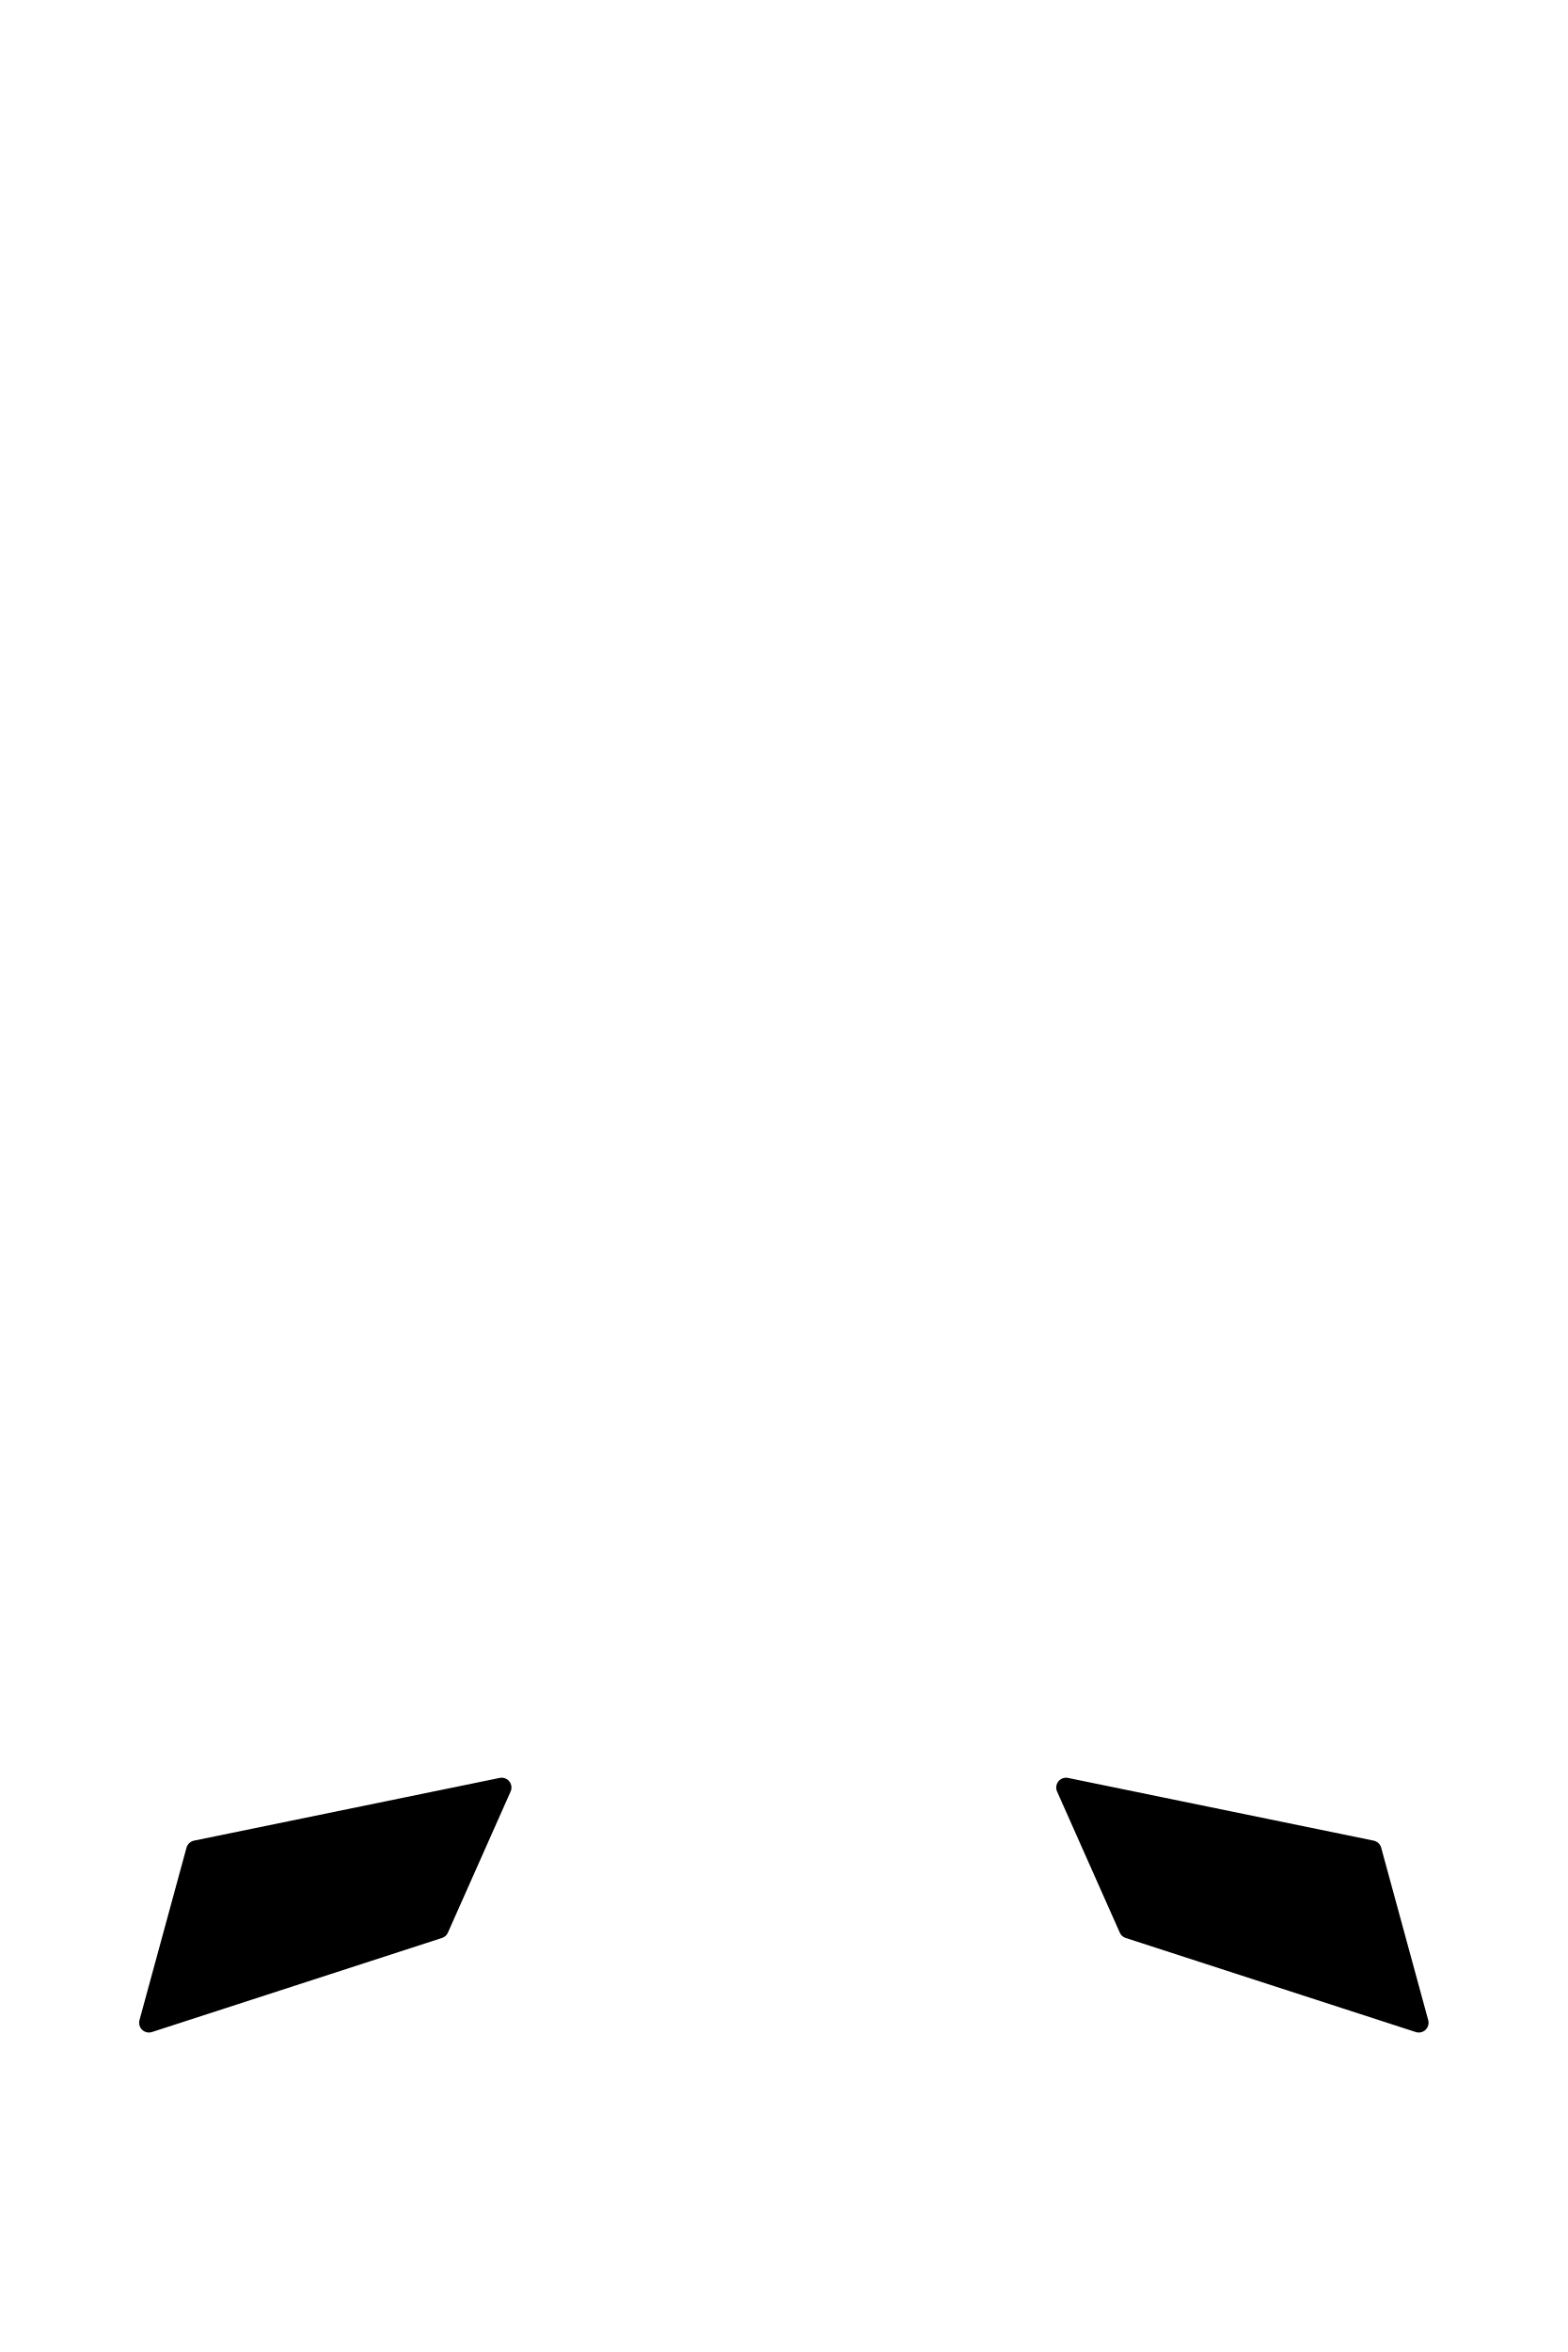
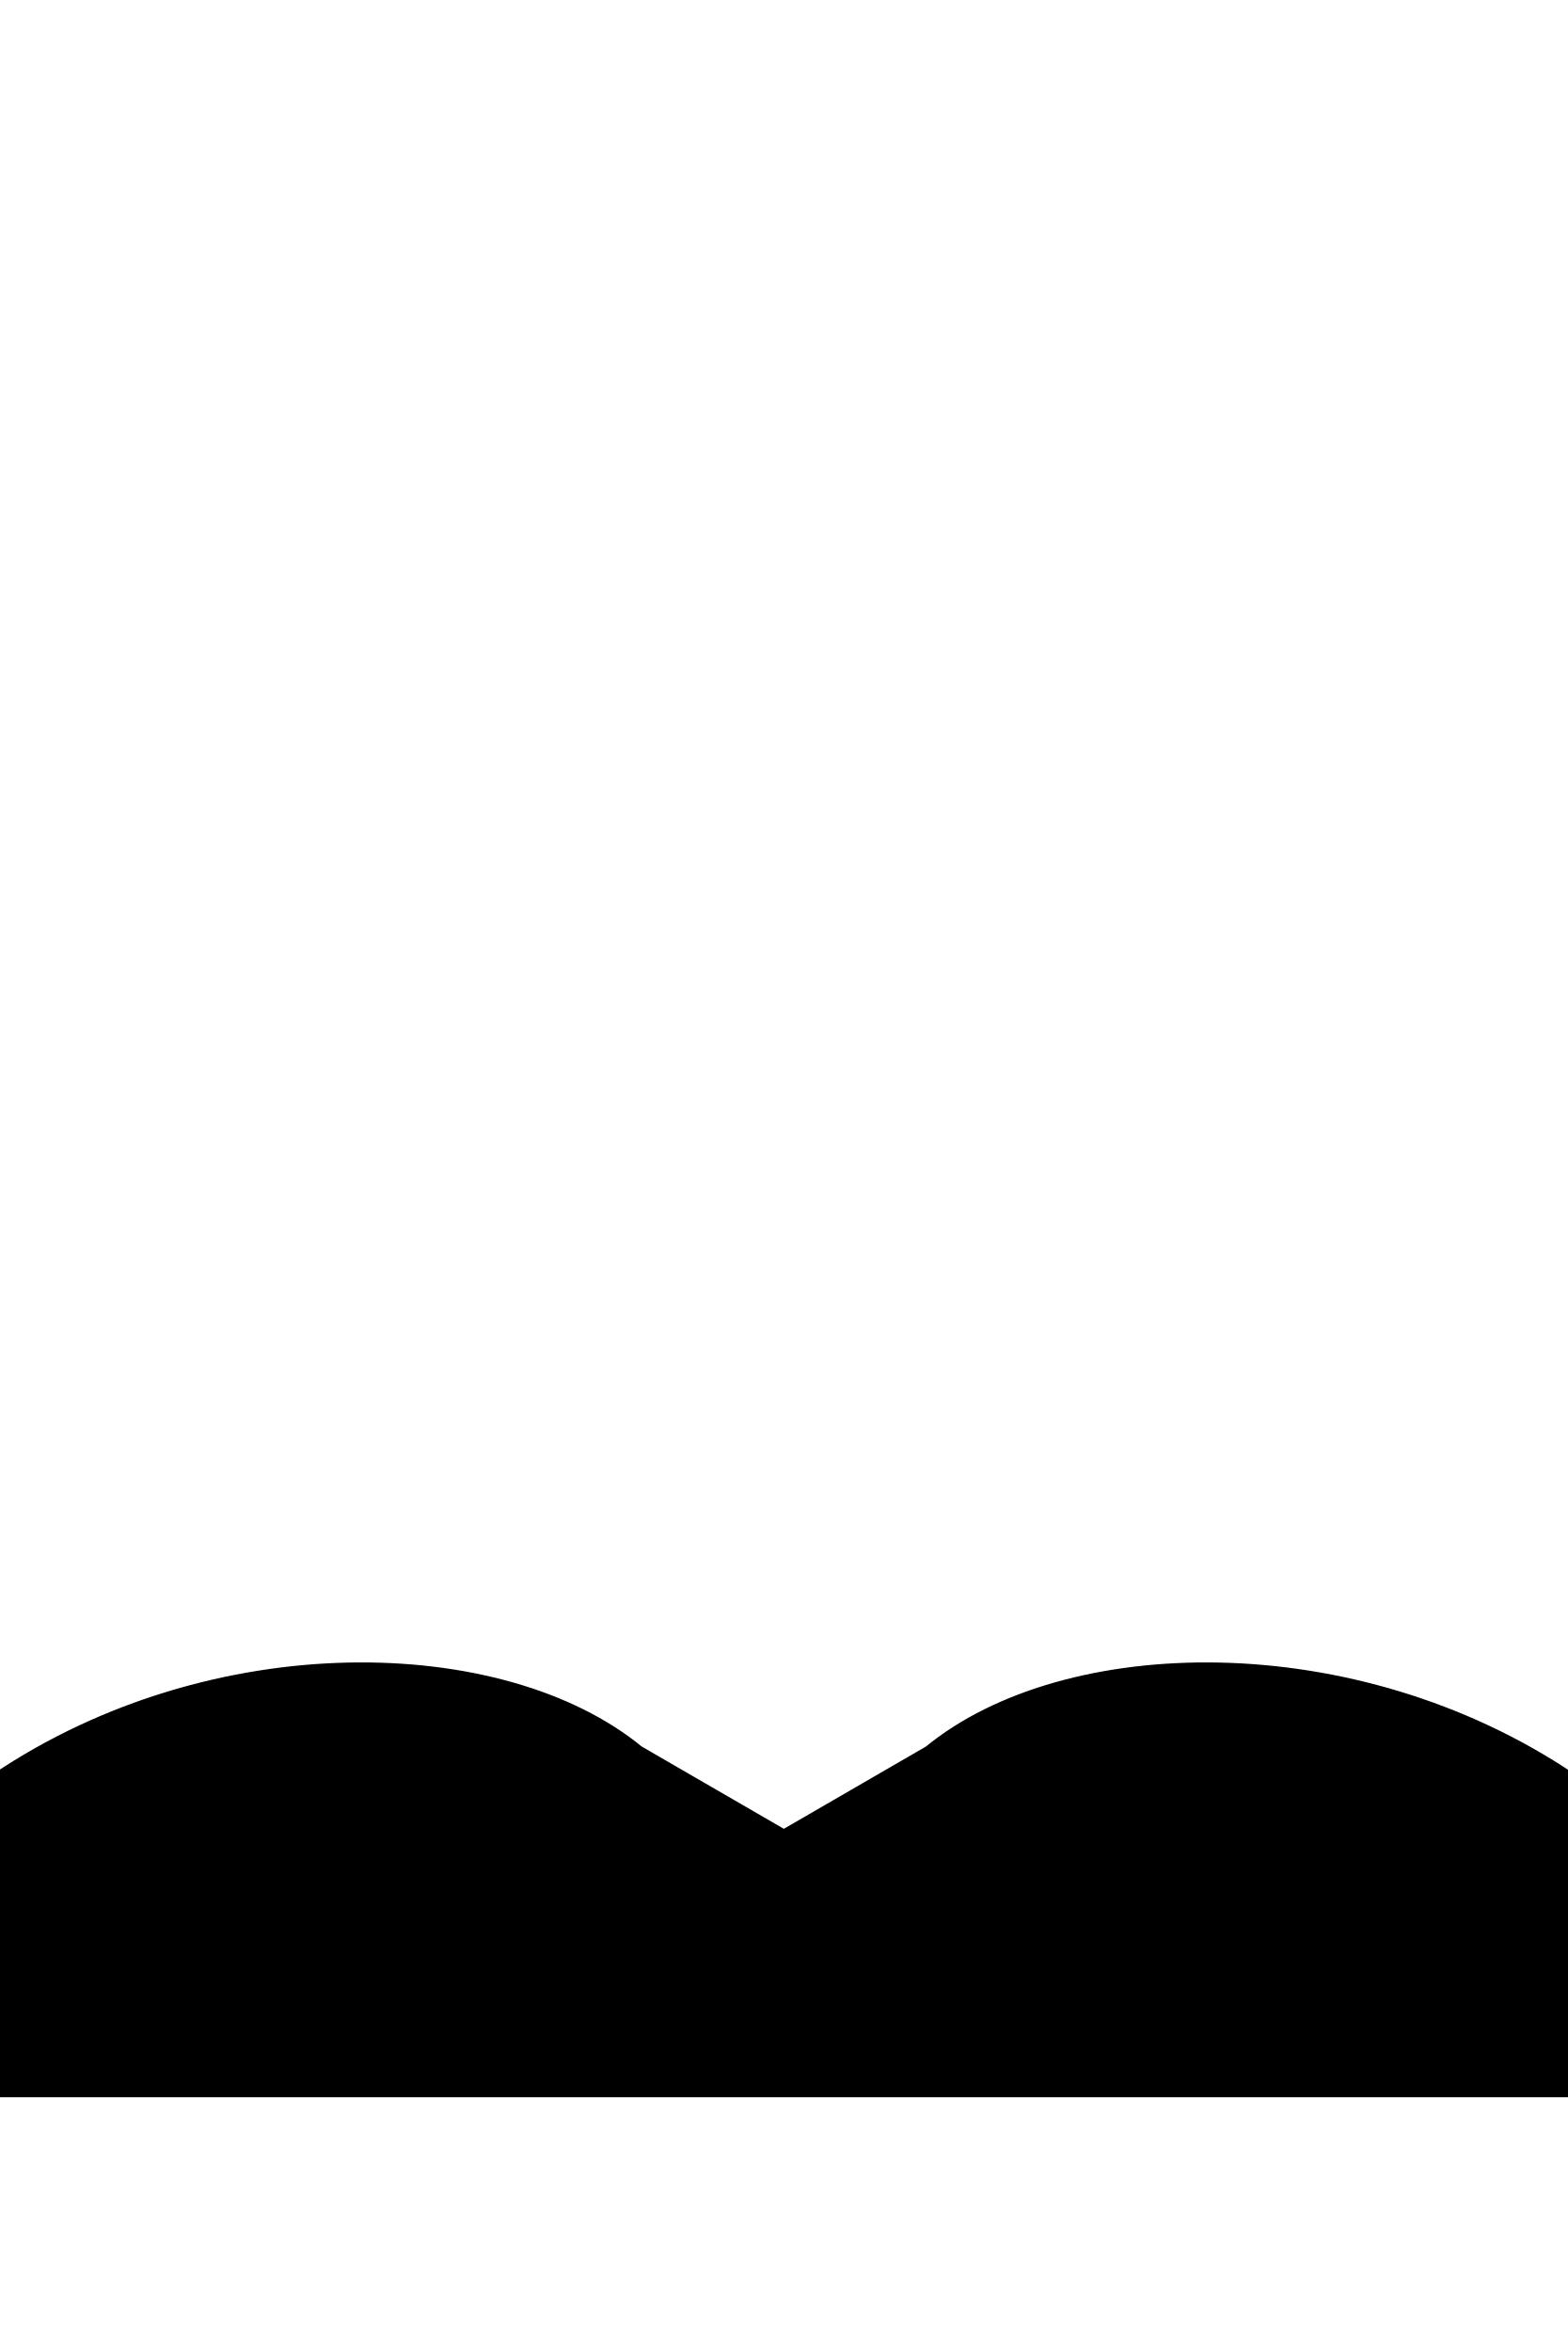
<svg xmlns="http://www.w3.org/2000/svg" viewBox="0 0 400 600">
  <g id="overcoat-collar-bg">
-     <path fill="$[outerwearColor]" stroke="#000" stroke-width="5" stroke-linejoin="round" d="M38,516 L112,492 L128,456 L50,472 Z" />
-     <path fill="$[outerwearColor]" stroke="#000" stroke-width="5" stroke-linejoin="round" d="M362,516 L288,492 L272,456 L350,472 Z" />
+     <path fill="$[outerwearColor]" stroke="#000" stroke-width="6" stroke-linejoin="round" d="M 0,532          L 0,455          C 55,418 128,420 162,448          L 200,470          L 238,448          C 272,420 345,418 400,455          L 400,532          Z" />
  </g>
</svg>
